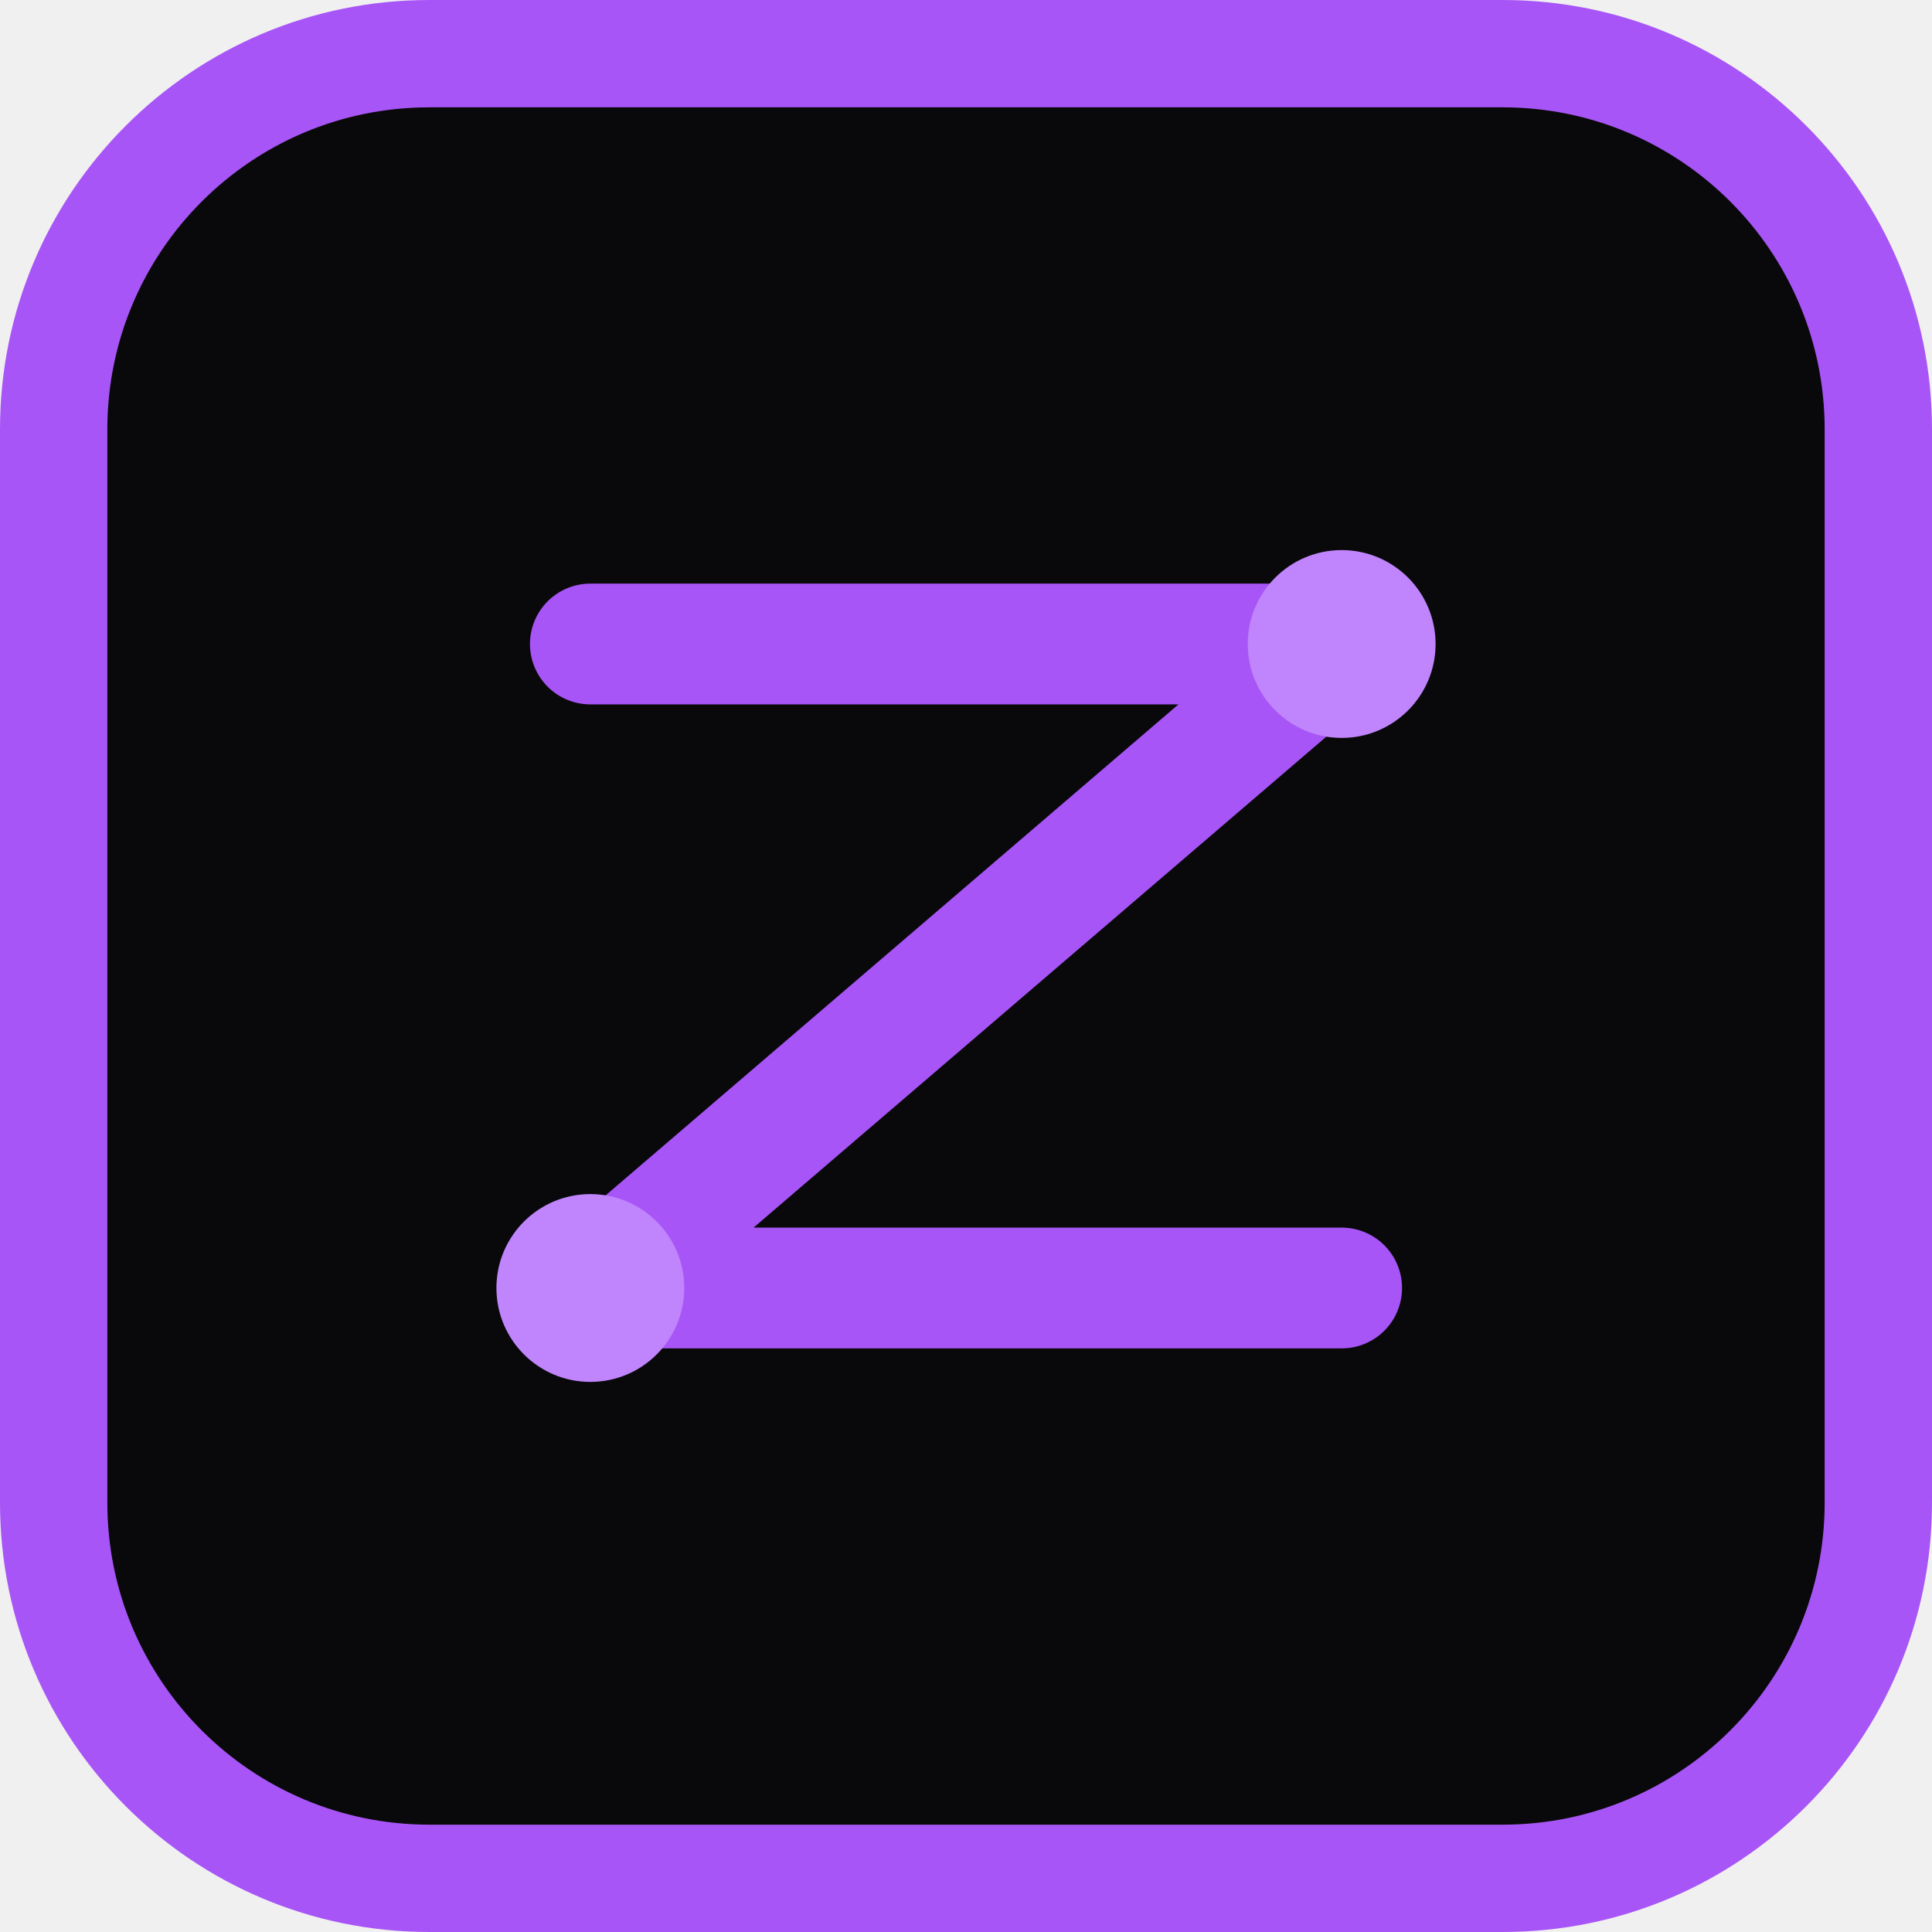
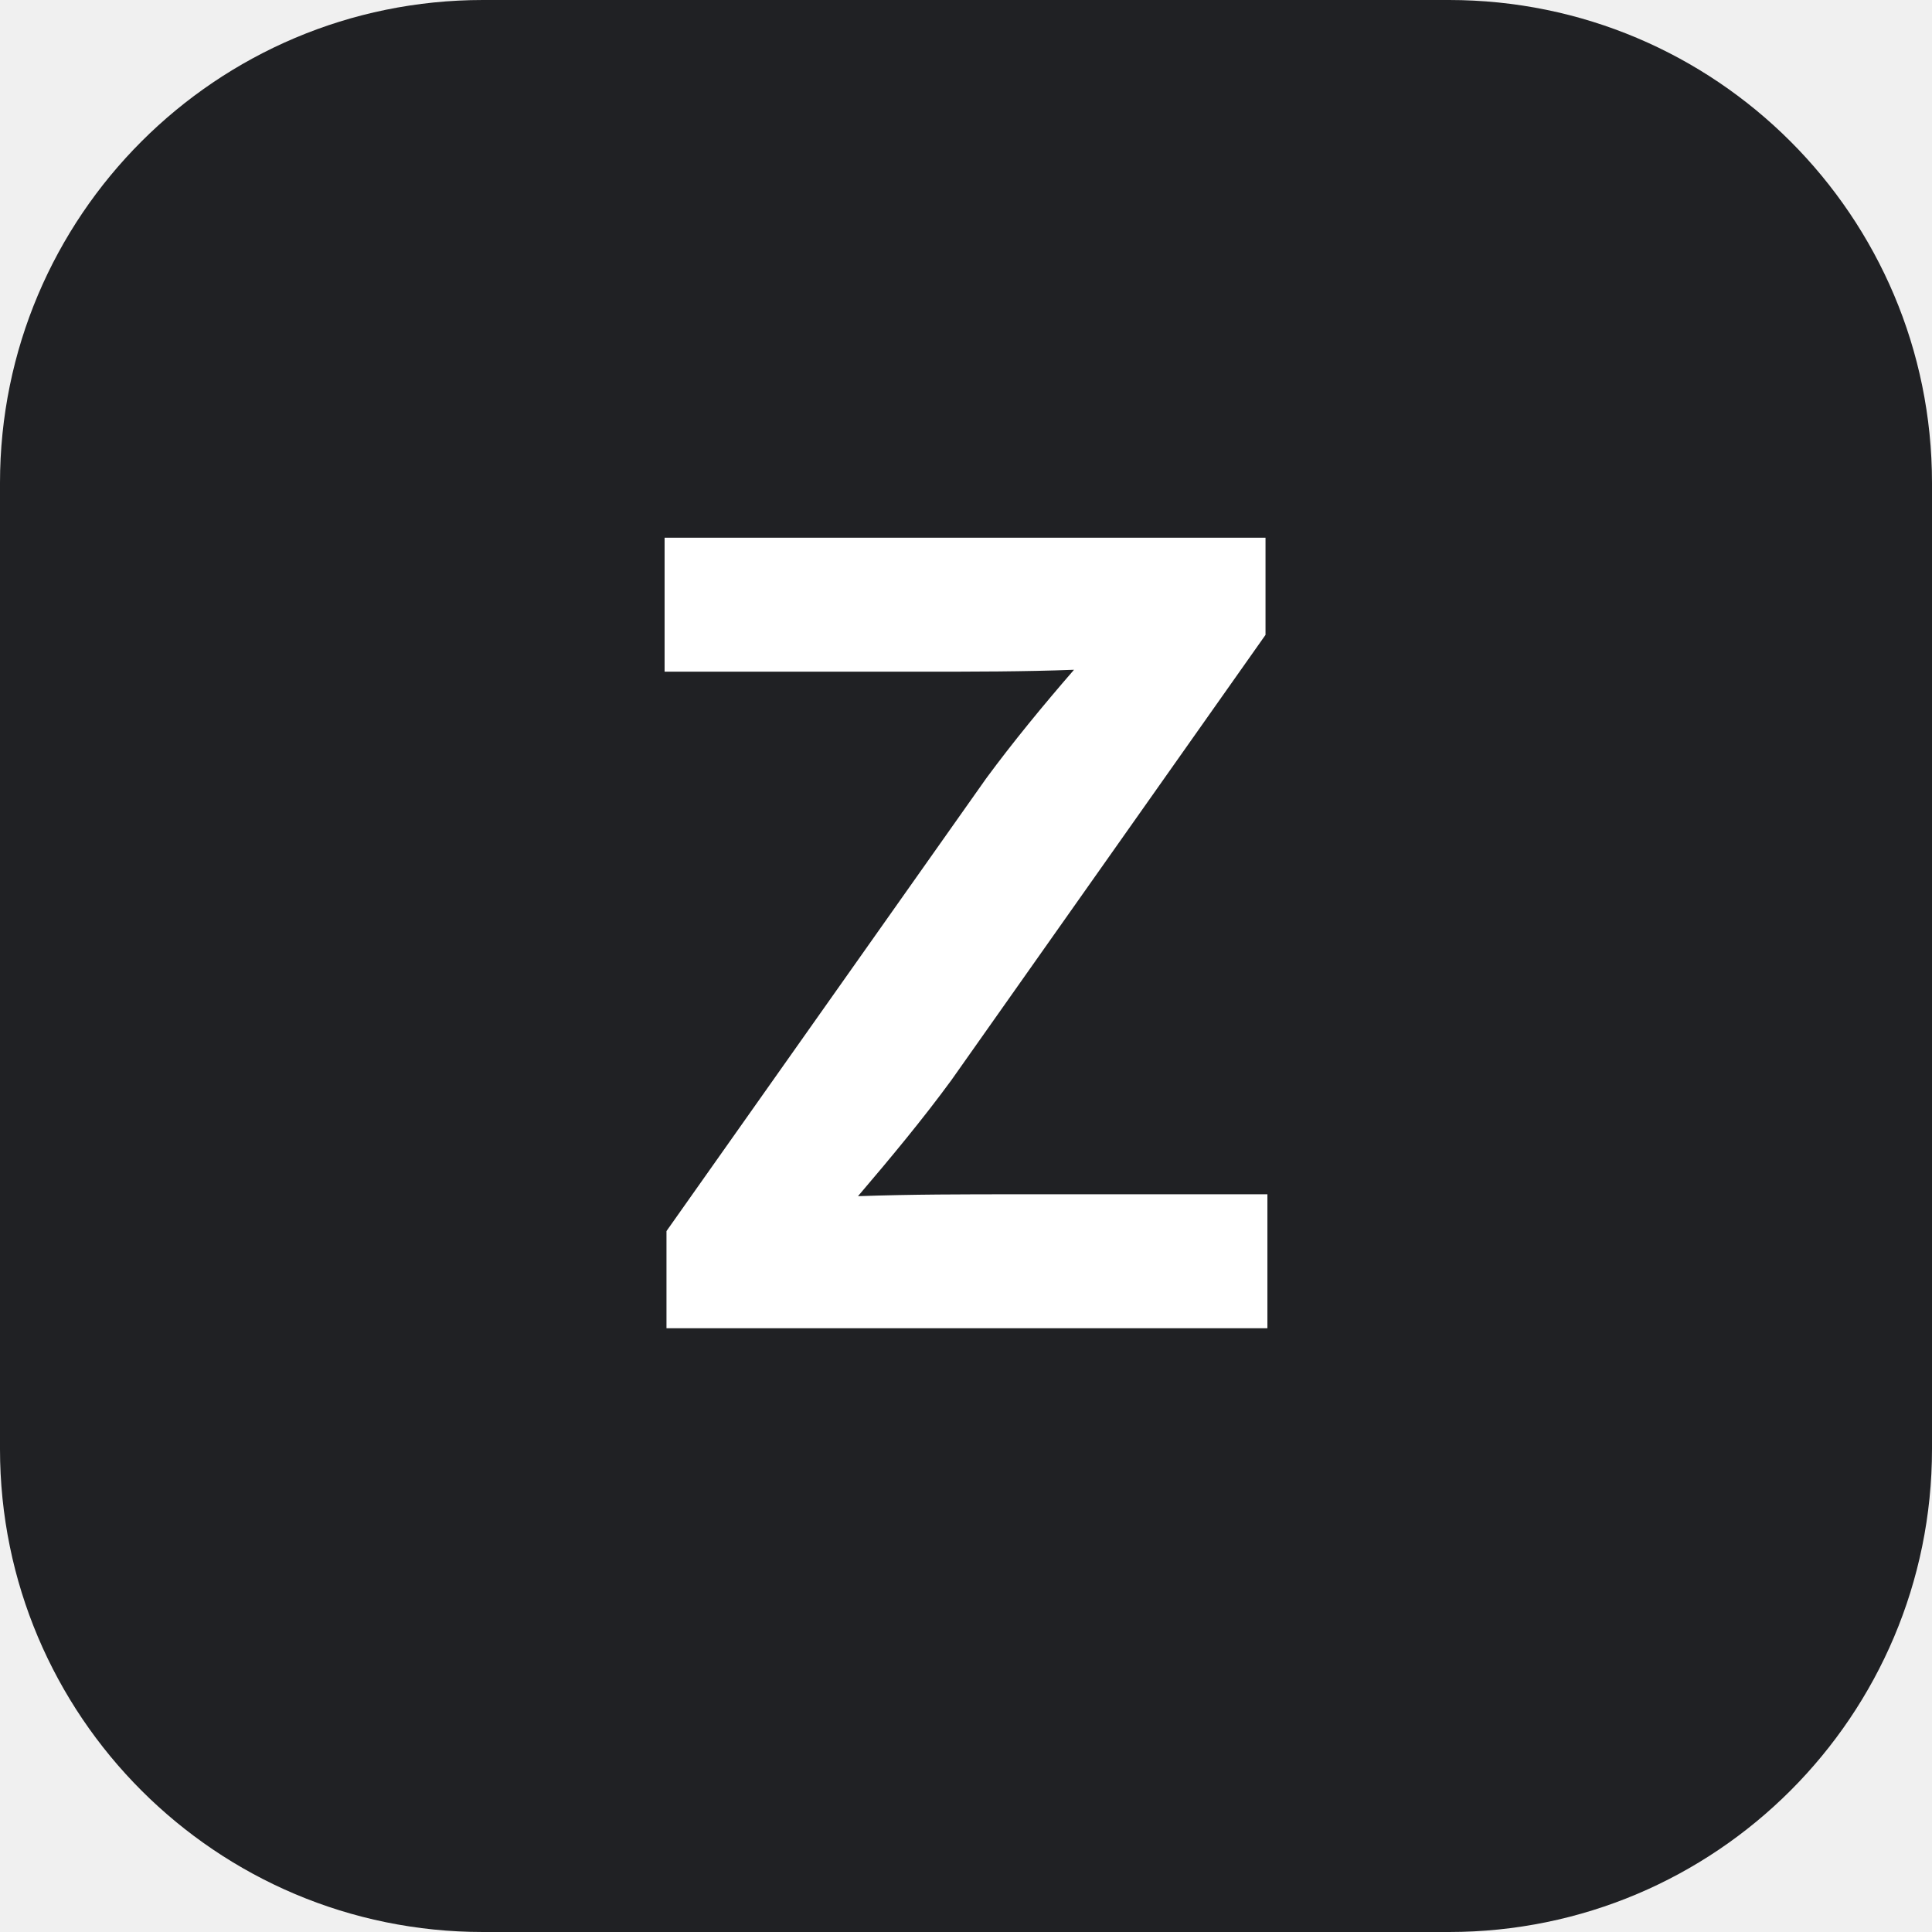
- <svg xmlns="http://www.w3.org/2000/svg" viewBox="0 0 72 72" fill="none">
-   <rect x="0" y="0" width="72" height="72" rx="16" fill="#a855f7" />
-   <rect x="4" y="4" width="64" height="64" rx="12" fill="#09090b" />
-   <path d="M22 24 H50 L22 48 H50" stroke="#a855f7" stroke-width="4.5" stroke-linecap="round" stroke-linejoin="round" fill="none" />
-   <circle cx="50" cy="24" r="3.5" fill="#c084fc" />
-   <circle cx="22" cy="48" r="3.5" fill="#c084fc" />
+ <svg xmlns="http://www.w3.org/2000/svg" viewBox="0 0 32 32">
+   <rect width="32" height="32" rx="8" fill="#202124" />
+   <text x="16" y="22" text-anchor="middle" fill="#fff" font-family="Inter, ui-sans-serif, system-ui, sans-serif" font-size="18" font-weight="700">Z</text>
</svg>
